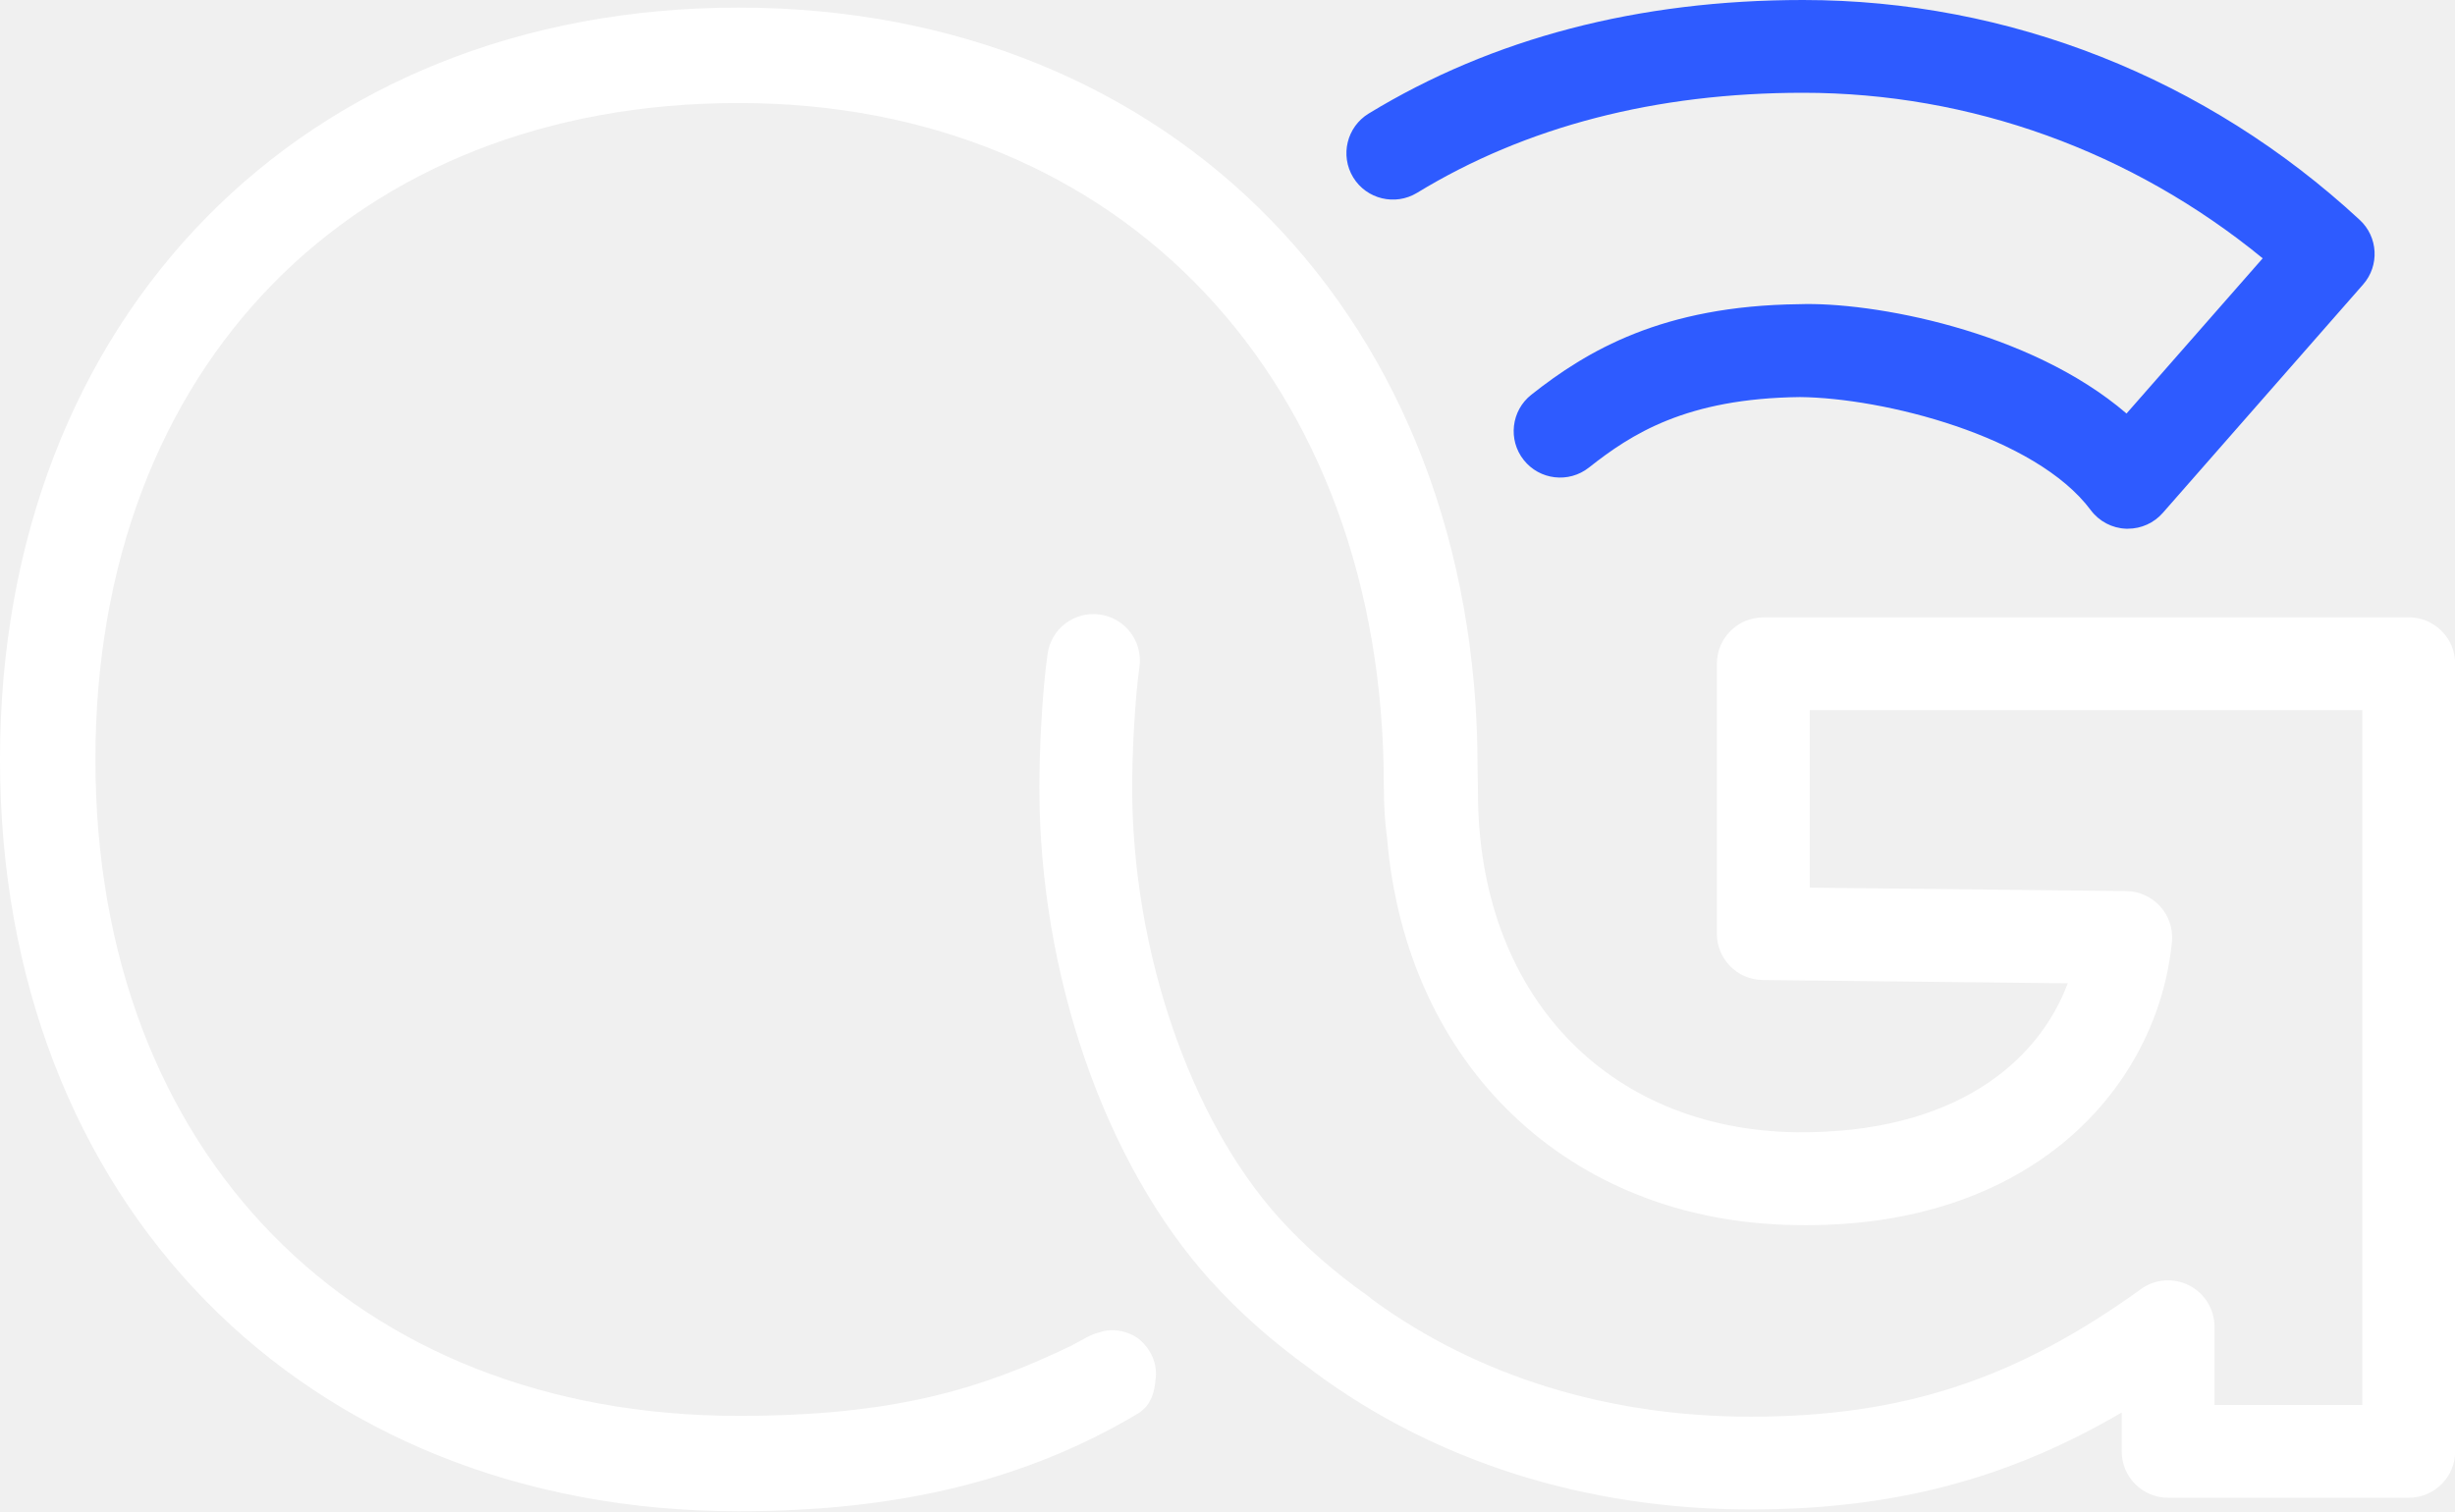
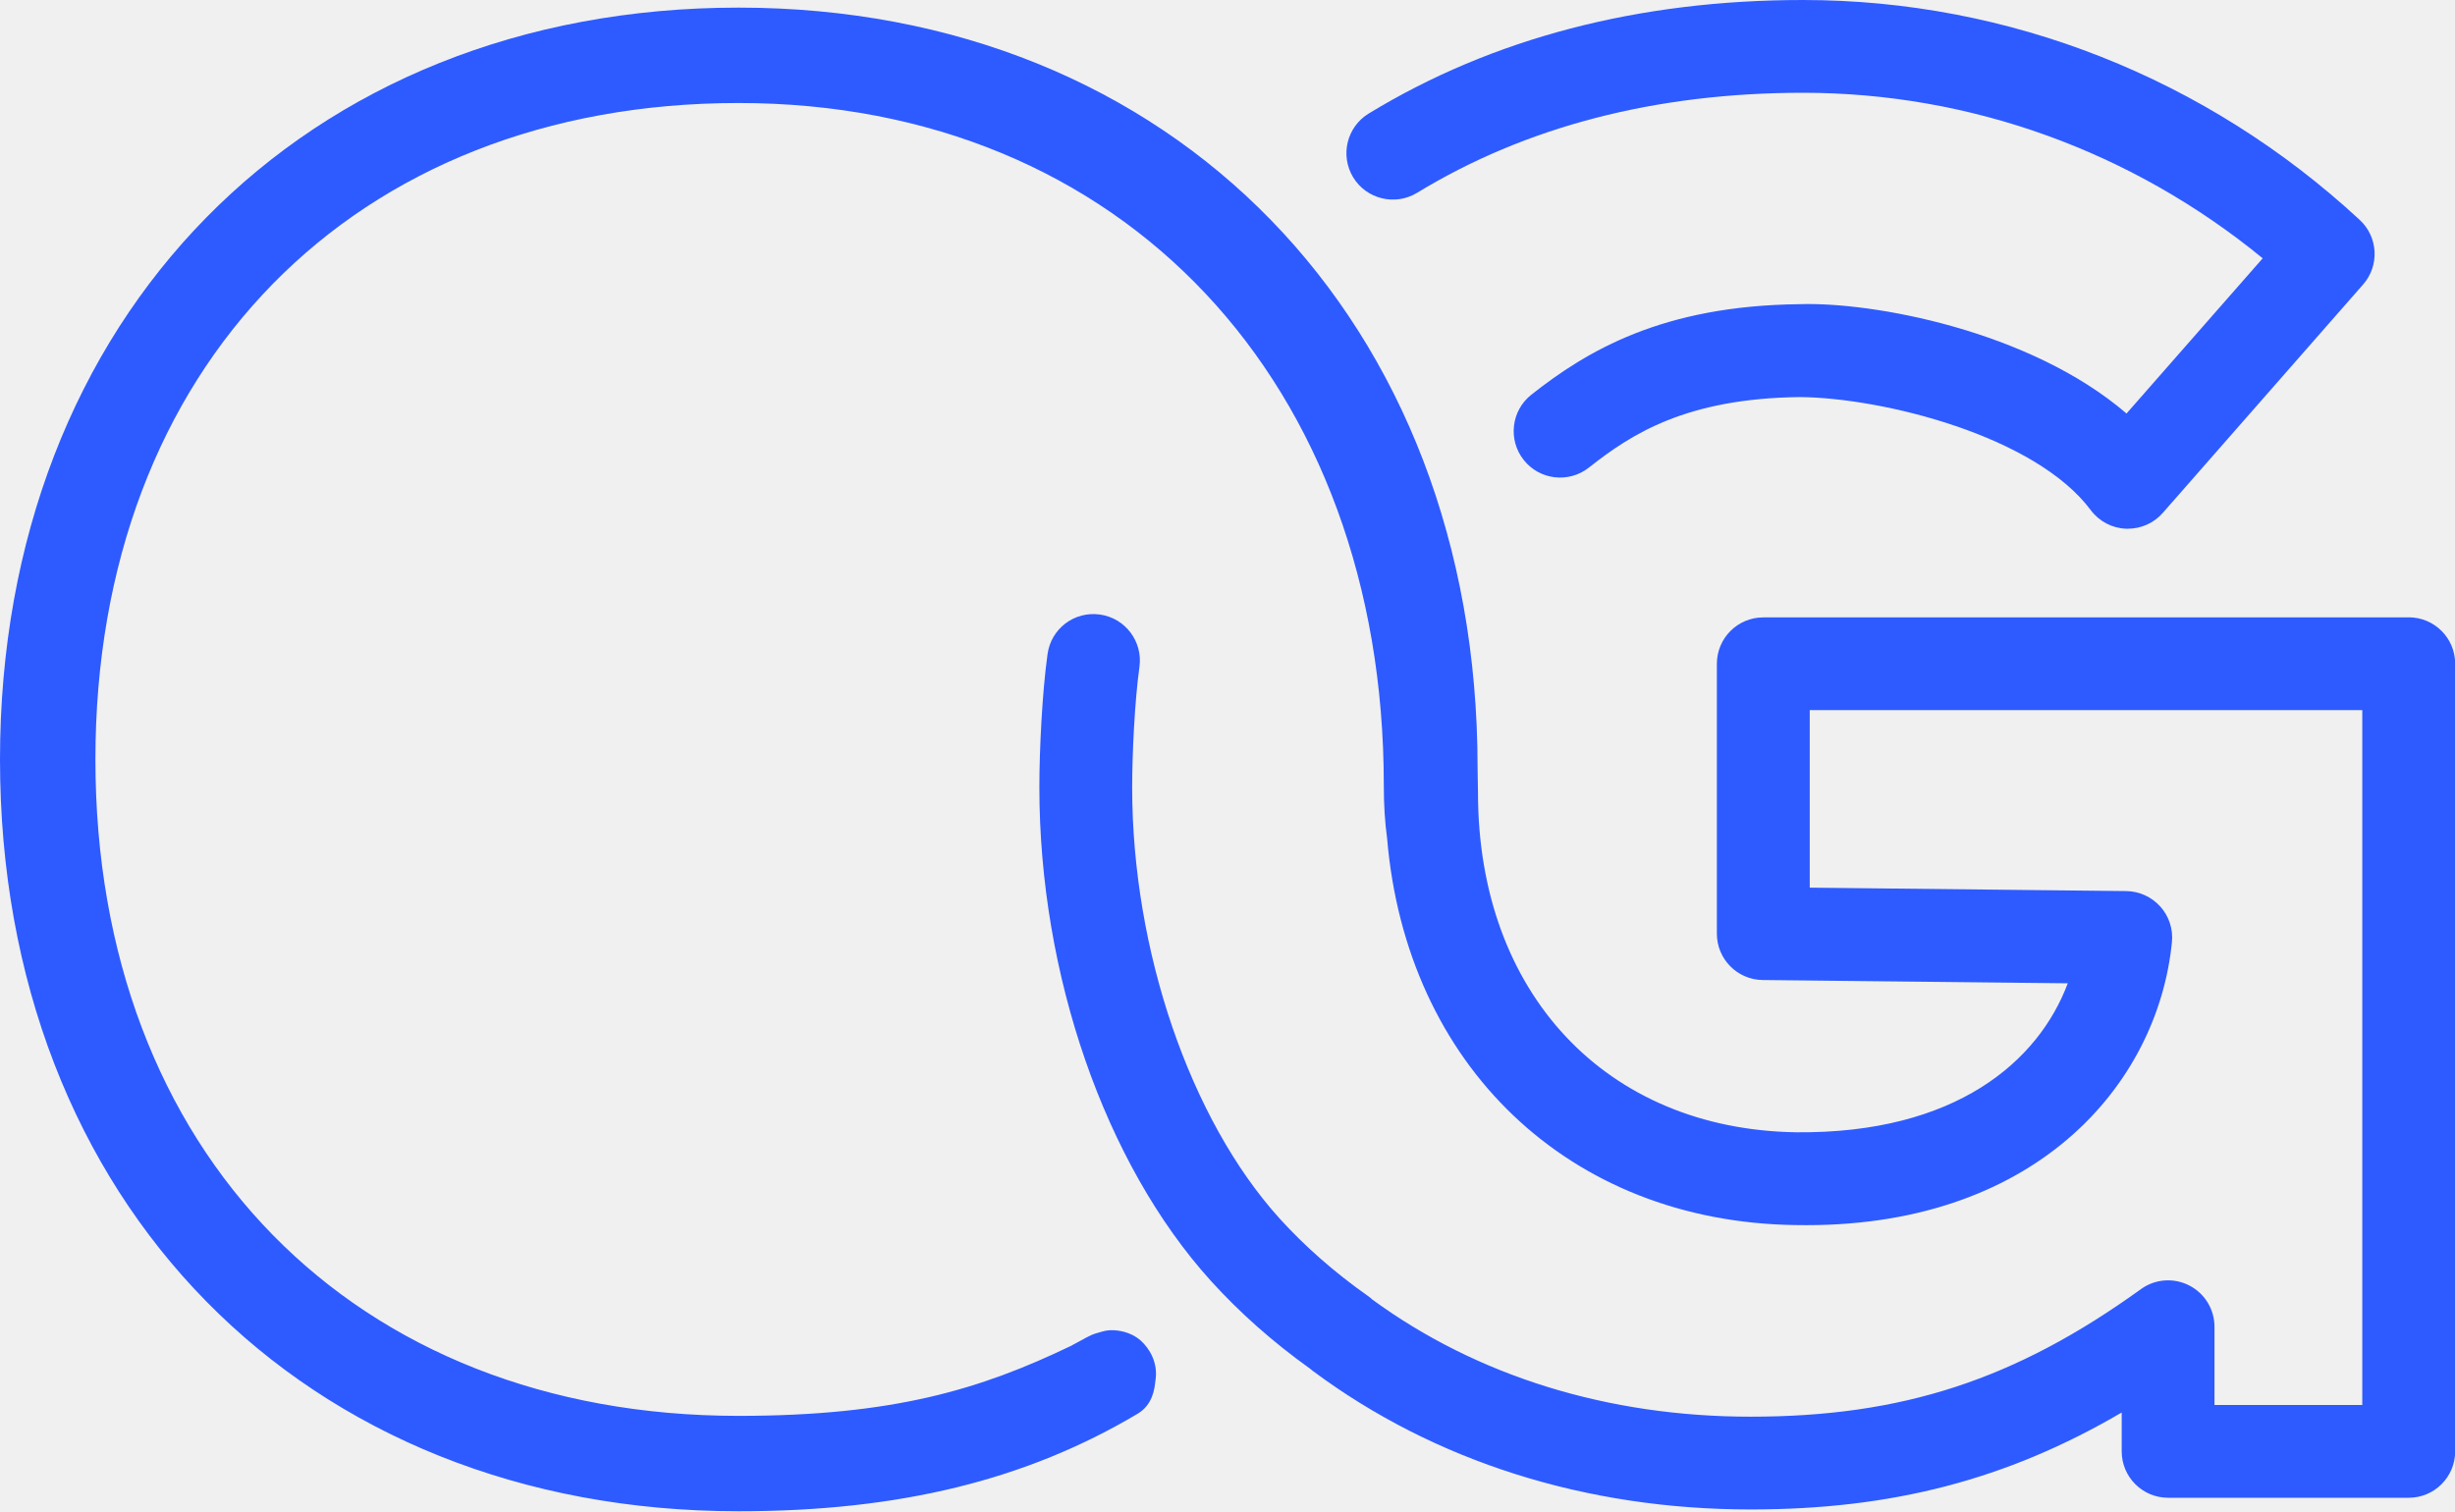
<svg xmlns="http://www.w3.org/2000/svg" id="_图层_2" data-name="图层_2" viewBox="0 0 300 184.71">
  <defs>
    <style>
      .cls-1 {
-         fill: #fff;
-       }
- 
-       .cls-2 {
        fill: #2e5bff;
      }
    </style>
  </defs>
  <g id="_图层_1-2" data-name="图层_1">
    <g>
-       <path class="cls-2" d="M173.16,23.57c13.3-8.11,29.18-12.23,47.18-12.23,20.45,0,40.19,7.15,56.16,20.23l-16.64,18.97c-11.85-10.18-31.13-13.68-40.03-13.36-16.71.19-25.91,5.7-32.7,11.06-2.46,1.94-2.88,5.51-.94,7.97,1.94,2.46,5.51,2.88,7.97.94,5.18-4.09,11.87-8.46,25.8-8.62,10.16.1,28.76,4.74,35.53,13.82,1.02,1.37,2.61,2.21,4.32,2.27.07,0,.15,0,.22,0,1.63,0,3.18-.7,4.26-1.93l24.48-27.92c2.03-2.31,1.84-5.82-.42-7.9C269.63,9.54,245.47,0,220.34,0c-20.12,0-37.98,4.67-53.09,13.88-2.67,1.63-3.52,5.12-1.89,7.8,1.63,2.67,5.13,3.51,7.8,1.89Z" />
+       <path class="cls-1" d="M173.16,23.57c13.3-8.11,29.18-12.23,47.18-12.23,20.45,0,40.19,7.15,56.16,20.23l-16.64,18.97c-11.85-10.18-31.13-13.68-40.03-13.36-16.71.19-25.91,5.7-32.7,11.06-2.46,1.94-2.88,5.51-.94,7.97,1.94,2.46,5.51,2.88,7.97.94,5.18-4.09,11.87-8.46,25.8-8.62,10.16.1,28.76,4.74,35.53,13.82,1.02,1.37,2.61,2.21,4.32,2.27.07,0,.15,0,.22,0,1.63,0,3.18-.7,4.26-1.93l24.48-27.92c2.03-2.31,1.84-5.82-.42-7.9C269.63,9.54,245.47,0,220.34,0c-20.12,0-37.98,4.67-53.09,13.88-2.67,1.63-3.52,5.12-1.89,7.8,1.63,2.67,5.13,3.51,7.8,1.89Z" />
      <path class="cls-1" d="M294.33,75.46h-78.86c-3.13,0-5.67,2.54-5.67,5.67v32.98c0,3.11,2.5,5.64,5.61,5.67l37.27.4c-3.58,9.56-13.72,18.38-33.15,18.21-23.28-.34-38.92-17.02-38.92-41.51,0-.34-.05-2.4-.05-3.08C180.55,39.24,143.36.93,90.25.93S0,38.72,0,92.82s37.11,91.89,90.25,91.89c19.59,0,35.09-3.79,48.77-11.92,1.85-1.1,2.07-3.07,2.17-4.02.37-2.21-.74-3.97-1.78-4.91-1.3-1.15-2.89-1.28-3.52-1.28-.41,0-.78.05-1.1.14l-.39.11c-.8.22-.91.27-1.73.69l-.92.5c-.38.21-.8.44-.97.52-10.96,5.25-21.56,8.51-40.53,8.51-47.01,0-78.59-32.24-78.59-80.23S43.24,12.59,90.25,12.59s78.85,34.29,78.85,83.38c0,2.43.14,4.59.4,6.46,2.33,27.73,22.18,46.9,49.87,47.3,29.16.56,44.31-17.07,46.04-34.59.16-1.58-.36-3.16-1.42-4.34-1.06-1.18-2.57-1.87-4.16-1.89l-38.68-.42v-21.7h67.52v84.93h-18.06v-9.56c0-2.13-1.19-4.08-3.09-5.05-1.89-.97-4.18-.8-5.9.45-15.36,11.08-29.18,15.59-47.7,15.59-17.42,0-33.38-4.94-46.2-14.3-.18-.17-.38-.33-.58-.47-4.07-2.87-7.7-6.06-10.78-9.46-10.94-12.1-18.01-32.78-18.01-52.68,0-4.05.31-10.59.89-14.73.43-3.1-1.73-5.97-4.83-6.4-3.13-.44-5.97,1.73-6.4,4.83-.66,4.7-1,11.76-1,16.3,0,22.9,8.02,46,20.94,60.29,3.51,3.88,7.58,7.49,12.12,10.74.13.11.26.22.4.32,14.87,11.05,33.36,16.9,53.46,16.9,17.2,0,31.27-3.61,45.34-11.85v4.75c0,3.13,2.54,5.67,5.67,5.67h29.41c3.13,0,5.67-2.54,5.67-5.67v-96.27c0-3.13-2.54-5.67-5.67-5.67Z" />
    </g>
  </g>
</svg>
